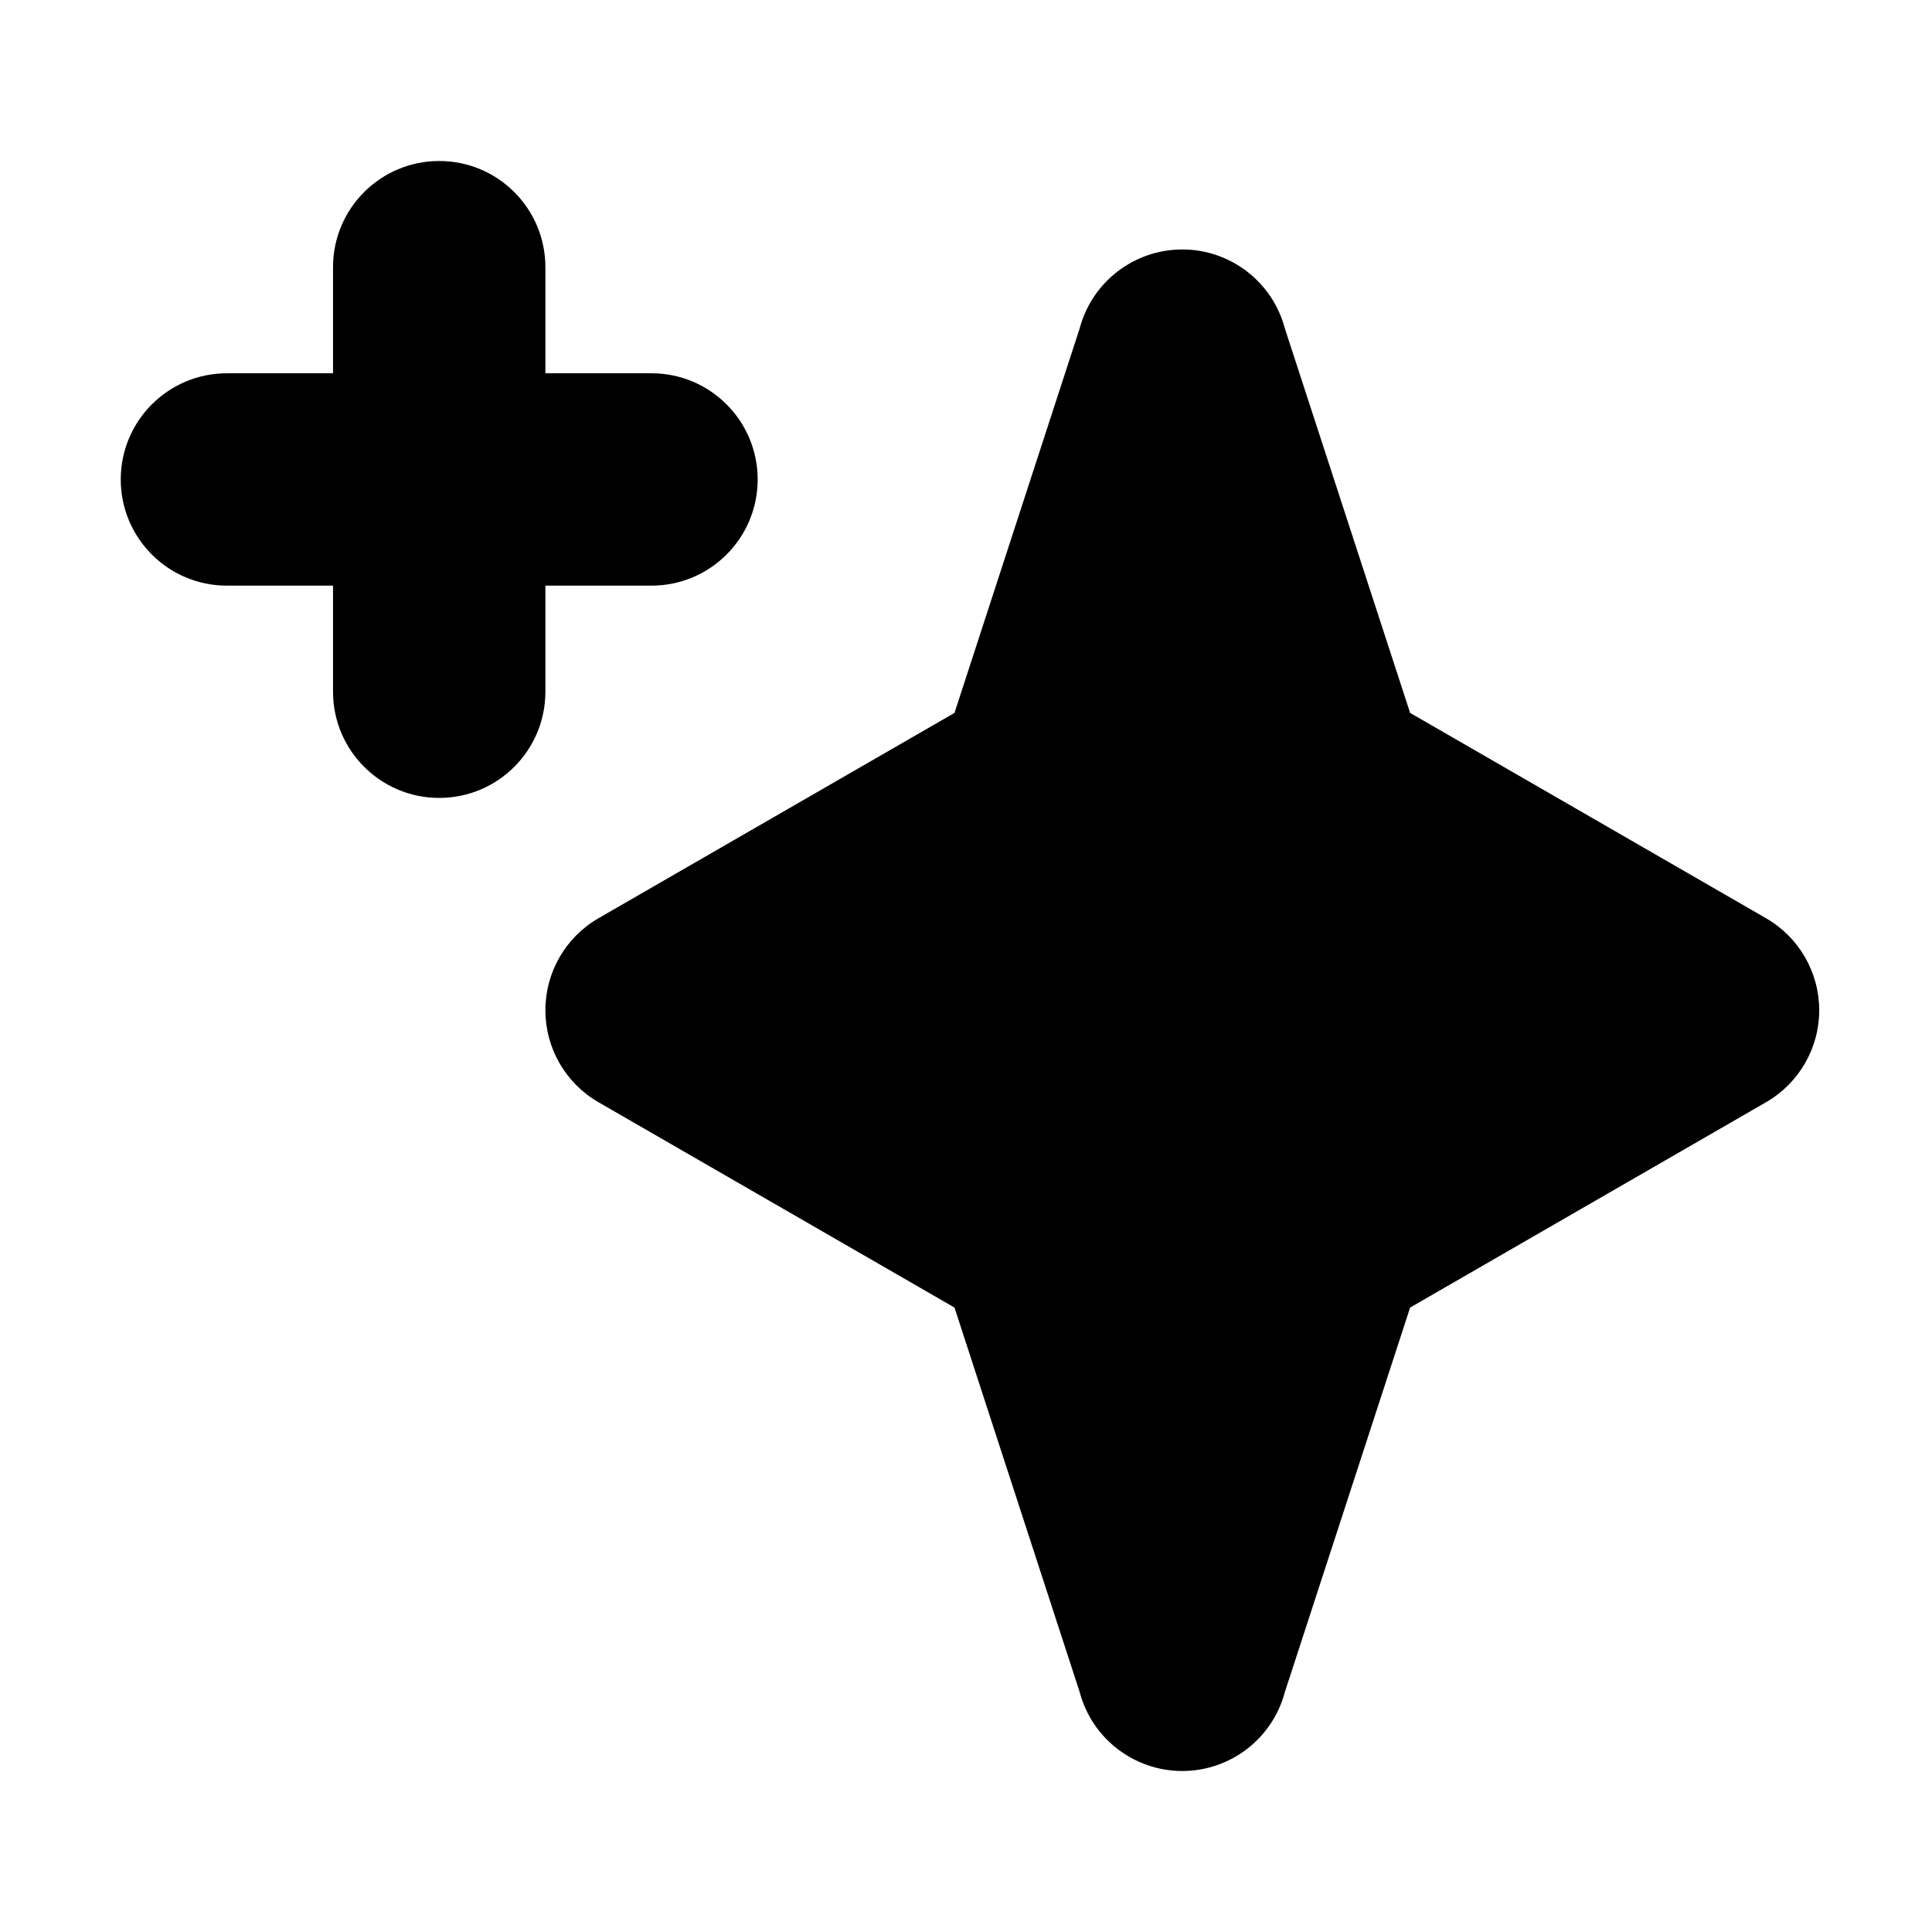
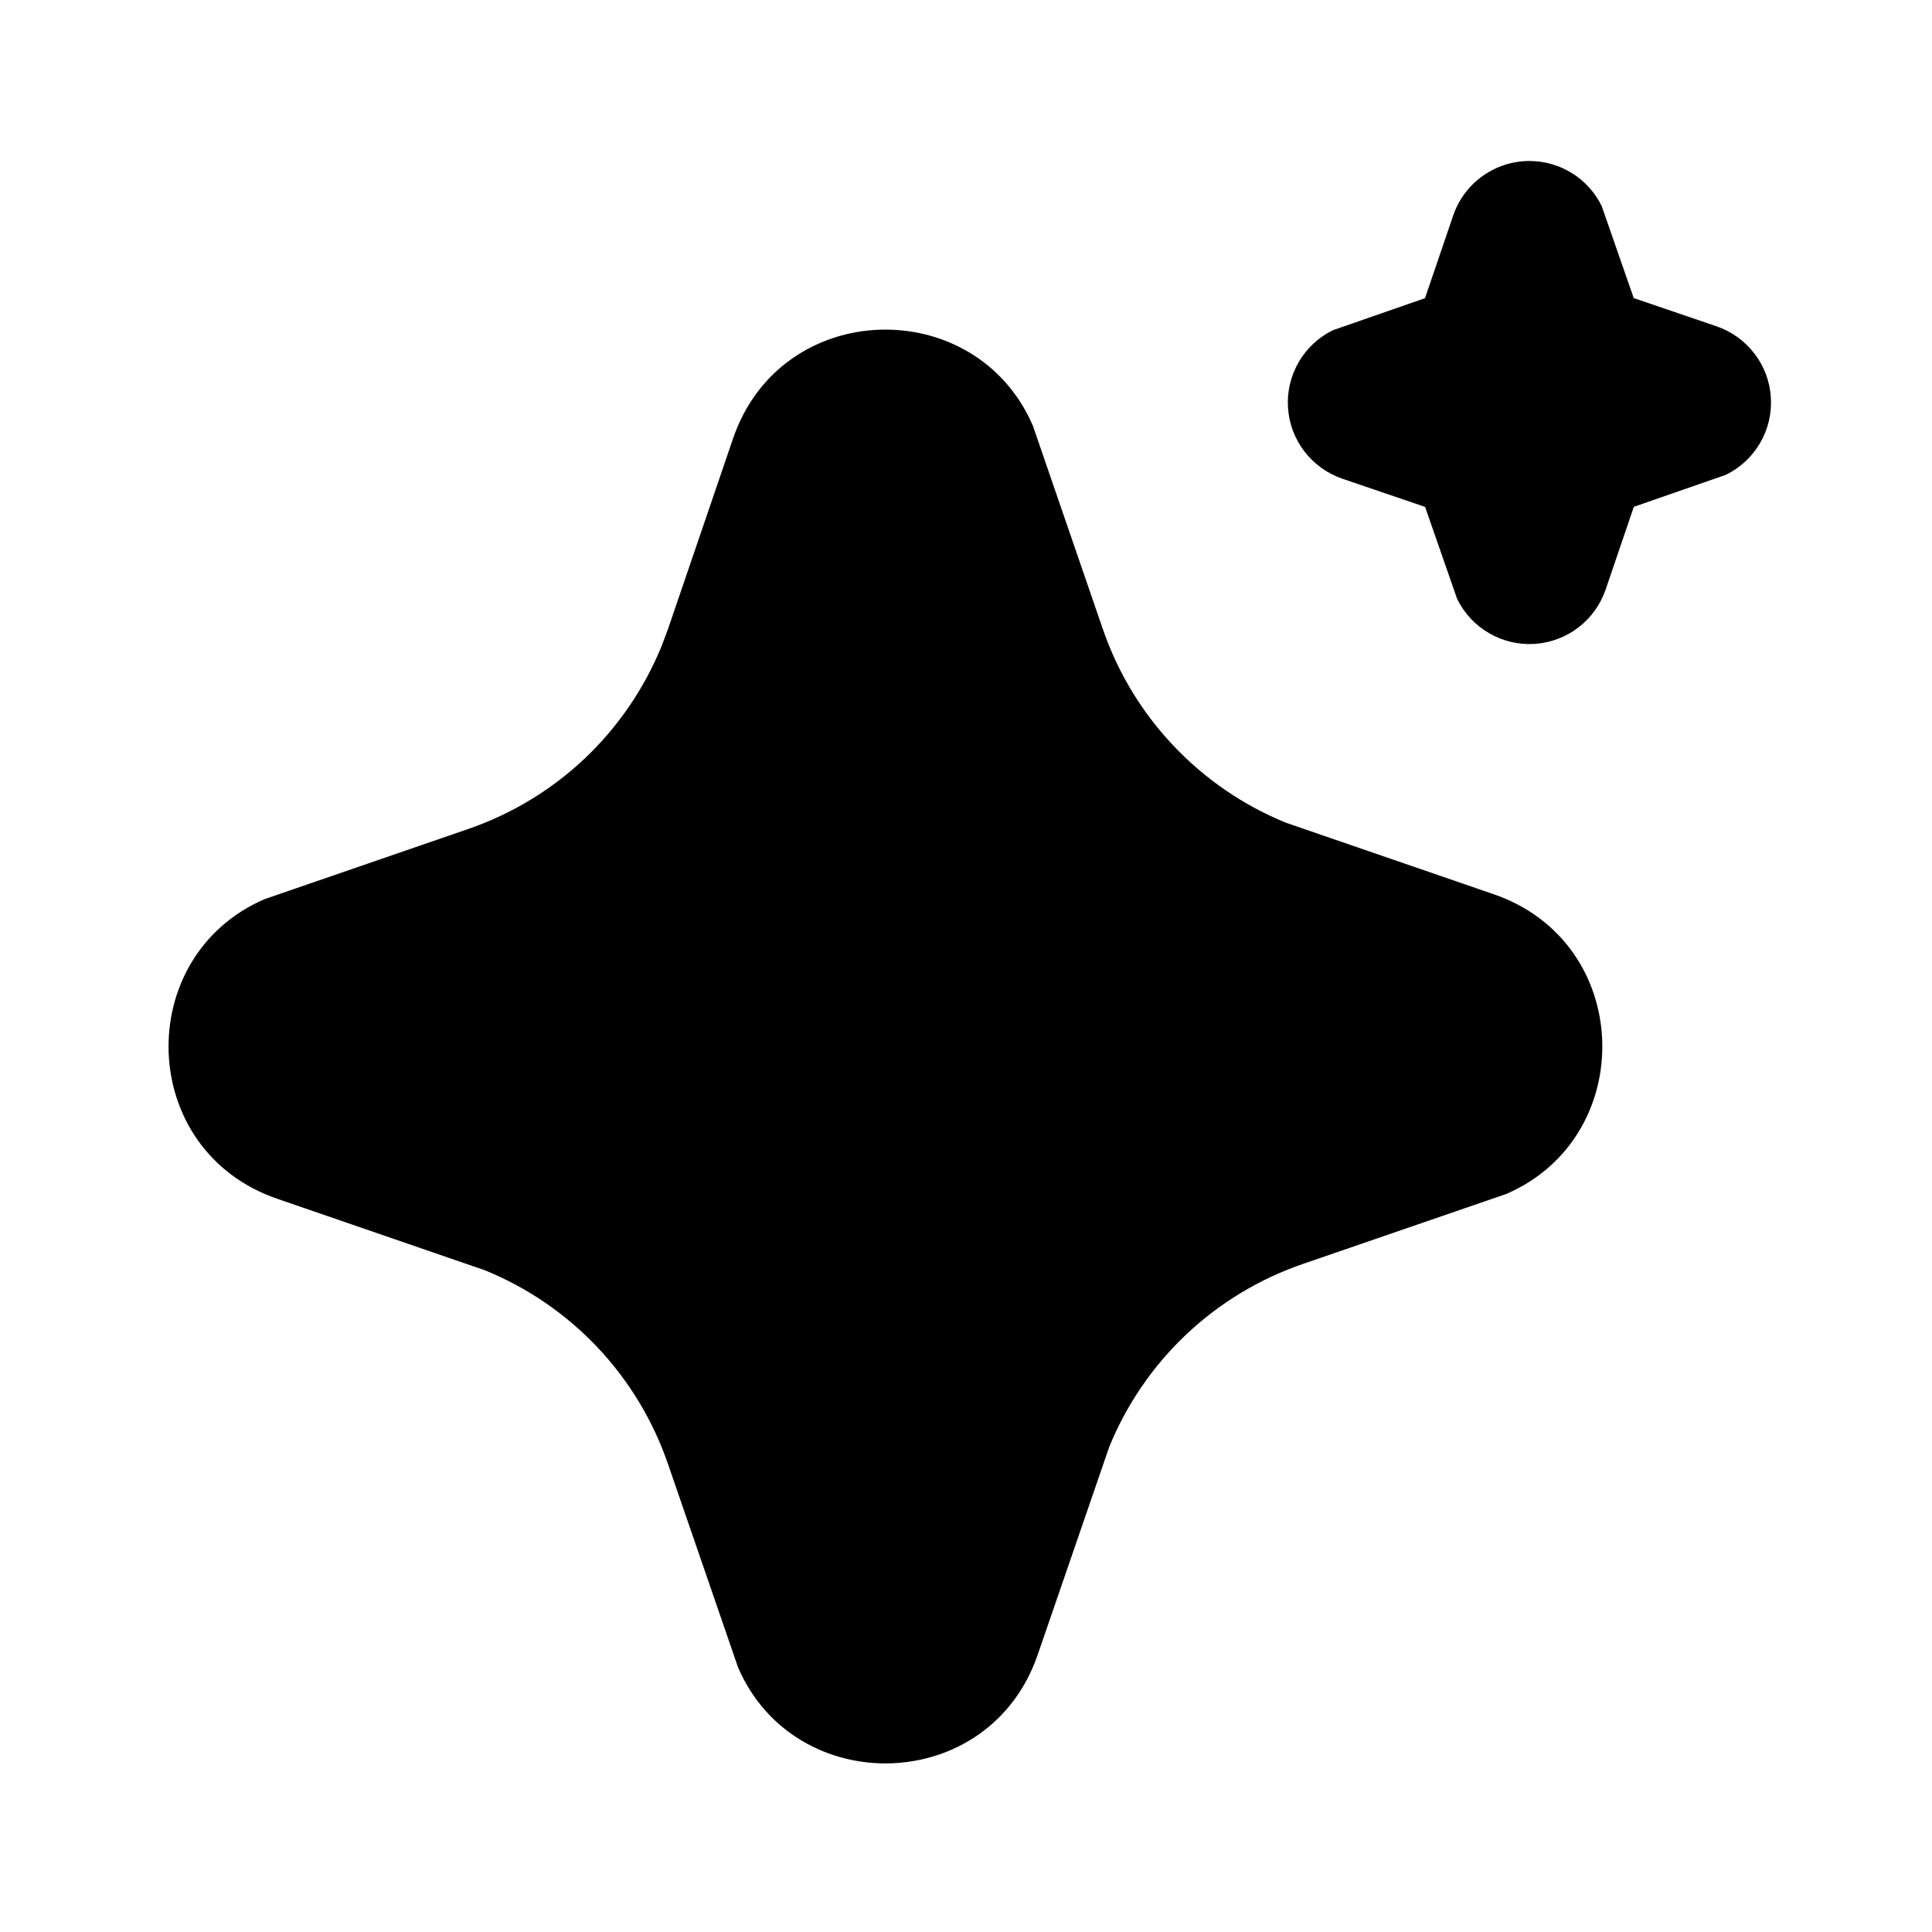
<svg xmlns="http://www.w3.org/2000/svg" width="24" height="24" viewBox="0 0 24 24" fill="none">
-   <path fill-rule="evenodd" clip-rule="evenodd" d="M5.456 2C6.184 2 6.775 2.59 6.775 3.319V4.637H8.093C8.822 4.637 9.412 5.228 9.412 5.956C9.412 6.684 8.822 7.275 8.093 7.275H6.775V8.593C6.775 9.322 6.184 9.912 5.456 9.912C4.728 9.912 4.137 9.322 4.137 8.593V7.275H2.819C2.09 7.275 1.5 6.684 1.5 5.956C1.5 5.228 2.09 4.637 2.819 4.637H4.137V3.319C4.137 2.59 4.728 2 5.456 2Z" fill="black" />
-   <path fill-rule="evenodd" clip-rule="evenodd" d="M14.687 3.099C15.285 3.099 15.808 3.502 15.961 4.08L17.517 8.856L21.939 11.407C22.347 11.643 22.599 12.078 22.599 12.55C22.599 13.021 22.347 13.456 21.939 13.692L17.517 16.243L15.961 21.019C15.808 21.597 15.285 22 14.687 22C14.088 22 13.565 21.597 13.412 21.019L11.857 16.243L7.434 13.692C7.026 13.456 6.775 13.021 6.775 12.55C6.775 12.078 7.026 11.643 7.434 11.407L11.857 8.856L13.412 4.08C13.565 3.502 14.088 3.099 14.687 3.099Z" fill="black" />
+   <path d="M9.106 5.448C9.704 3.698 12.122 3.645 12.831 5.289L13.698 7.809C13.883 8.35 14.182 8.846 14.575 9.261C14.967 9.677 15.444 10.004 15.974 10.22L18.551 11.107C20.301 11.705 20.354 14.123 18.711 14.832L16.191 15.699C15.65 15.884 15.154 16.183 14.738 16.575C14.322 16.968 13.995 17.445 13.779 17.975L12.892 20.552C12.294 22.302 9.876 22.355 9.168 20.712L8.3 18.192C8.115 17.651 7.816 17.155 7.424 16.739C7.031 16.323 6.554 15.996 6.024 15.78L3.448 14.893C1.697 14.295 1.644 11.877 3.288 11.169L5.808 10.301C6.349 10.116 6.845 9.817 7.261 9.425C7.676 9.032 8.003 8.555 8.219 8.025L8.3 7.809L9.106 5.448ZM18.999 2C19.186 2 19.369 2.052 19.528 2.151C19.687 2.25 19.815 2.392 19.897 2.56L20.295 3.703L21.322 4.053C21.51 4.117 21.674 4.235 21.794 4.392C21.915 4.549 21.986 4.738 21.998 4.936C22.011 5.134 21.965 5.331 21.865 5.502C21.766 5.673 21.618 5.811 21.44 5.898L20.296 6.296L19.946 7.323C19.882 7.51 19.764 7.675 19.607 7.795C19.45 7.915 19.26 7.986 19.063 7.999C18.865 8.011 18.668 7.965 18.497 7.865C18.326 7.766 18.188 7.618 18.101 7.44L17.703 6.297L16.676 5.947C16.489 5.883 16.324 5.765 16.204 5.608C16.084 5.451 16.012 5.262 16 5.064C15.987 4.866 16.034 4.669 16.133 4.498C16.232 4.327 16.38 4.189 16.558 4.102L17.702 3.704L18.052 2.677C18.12 2.479 18.247 2.308 18.417 2.187C18.587 2.065 18.79 2 18.999 2Z" fill="black" />
</svg>
